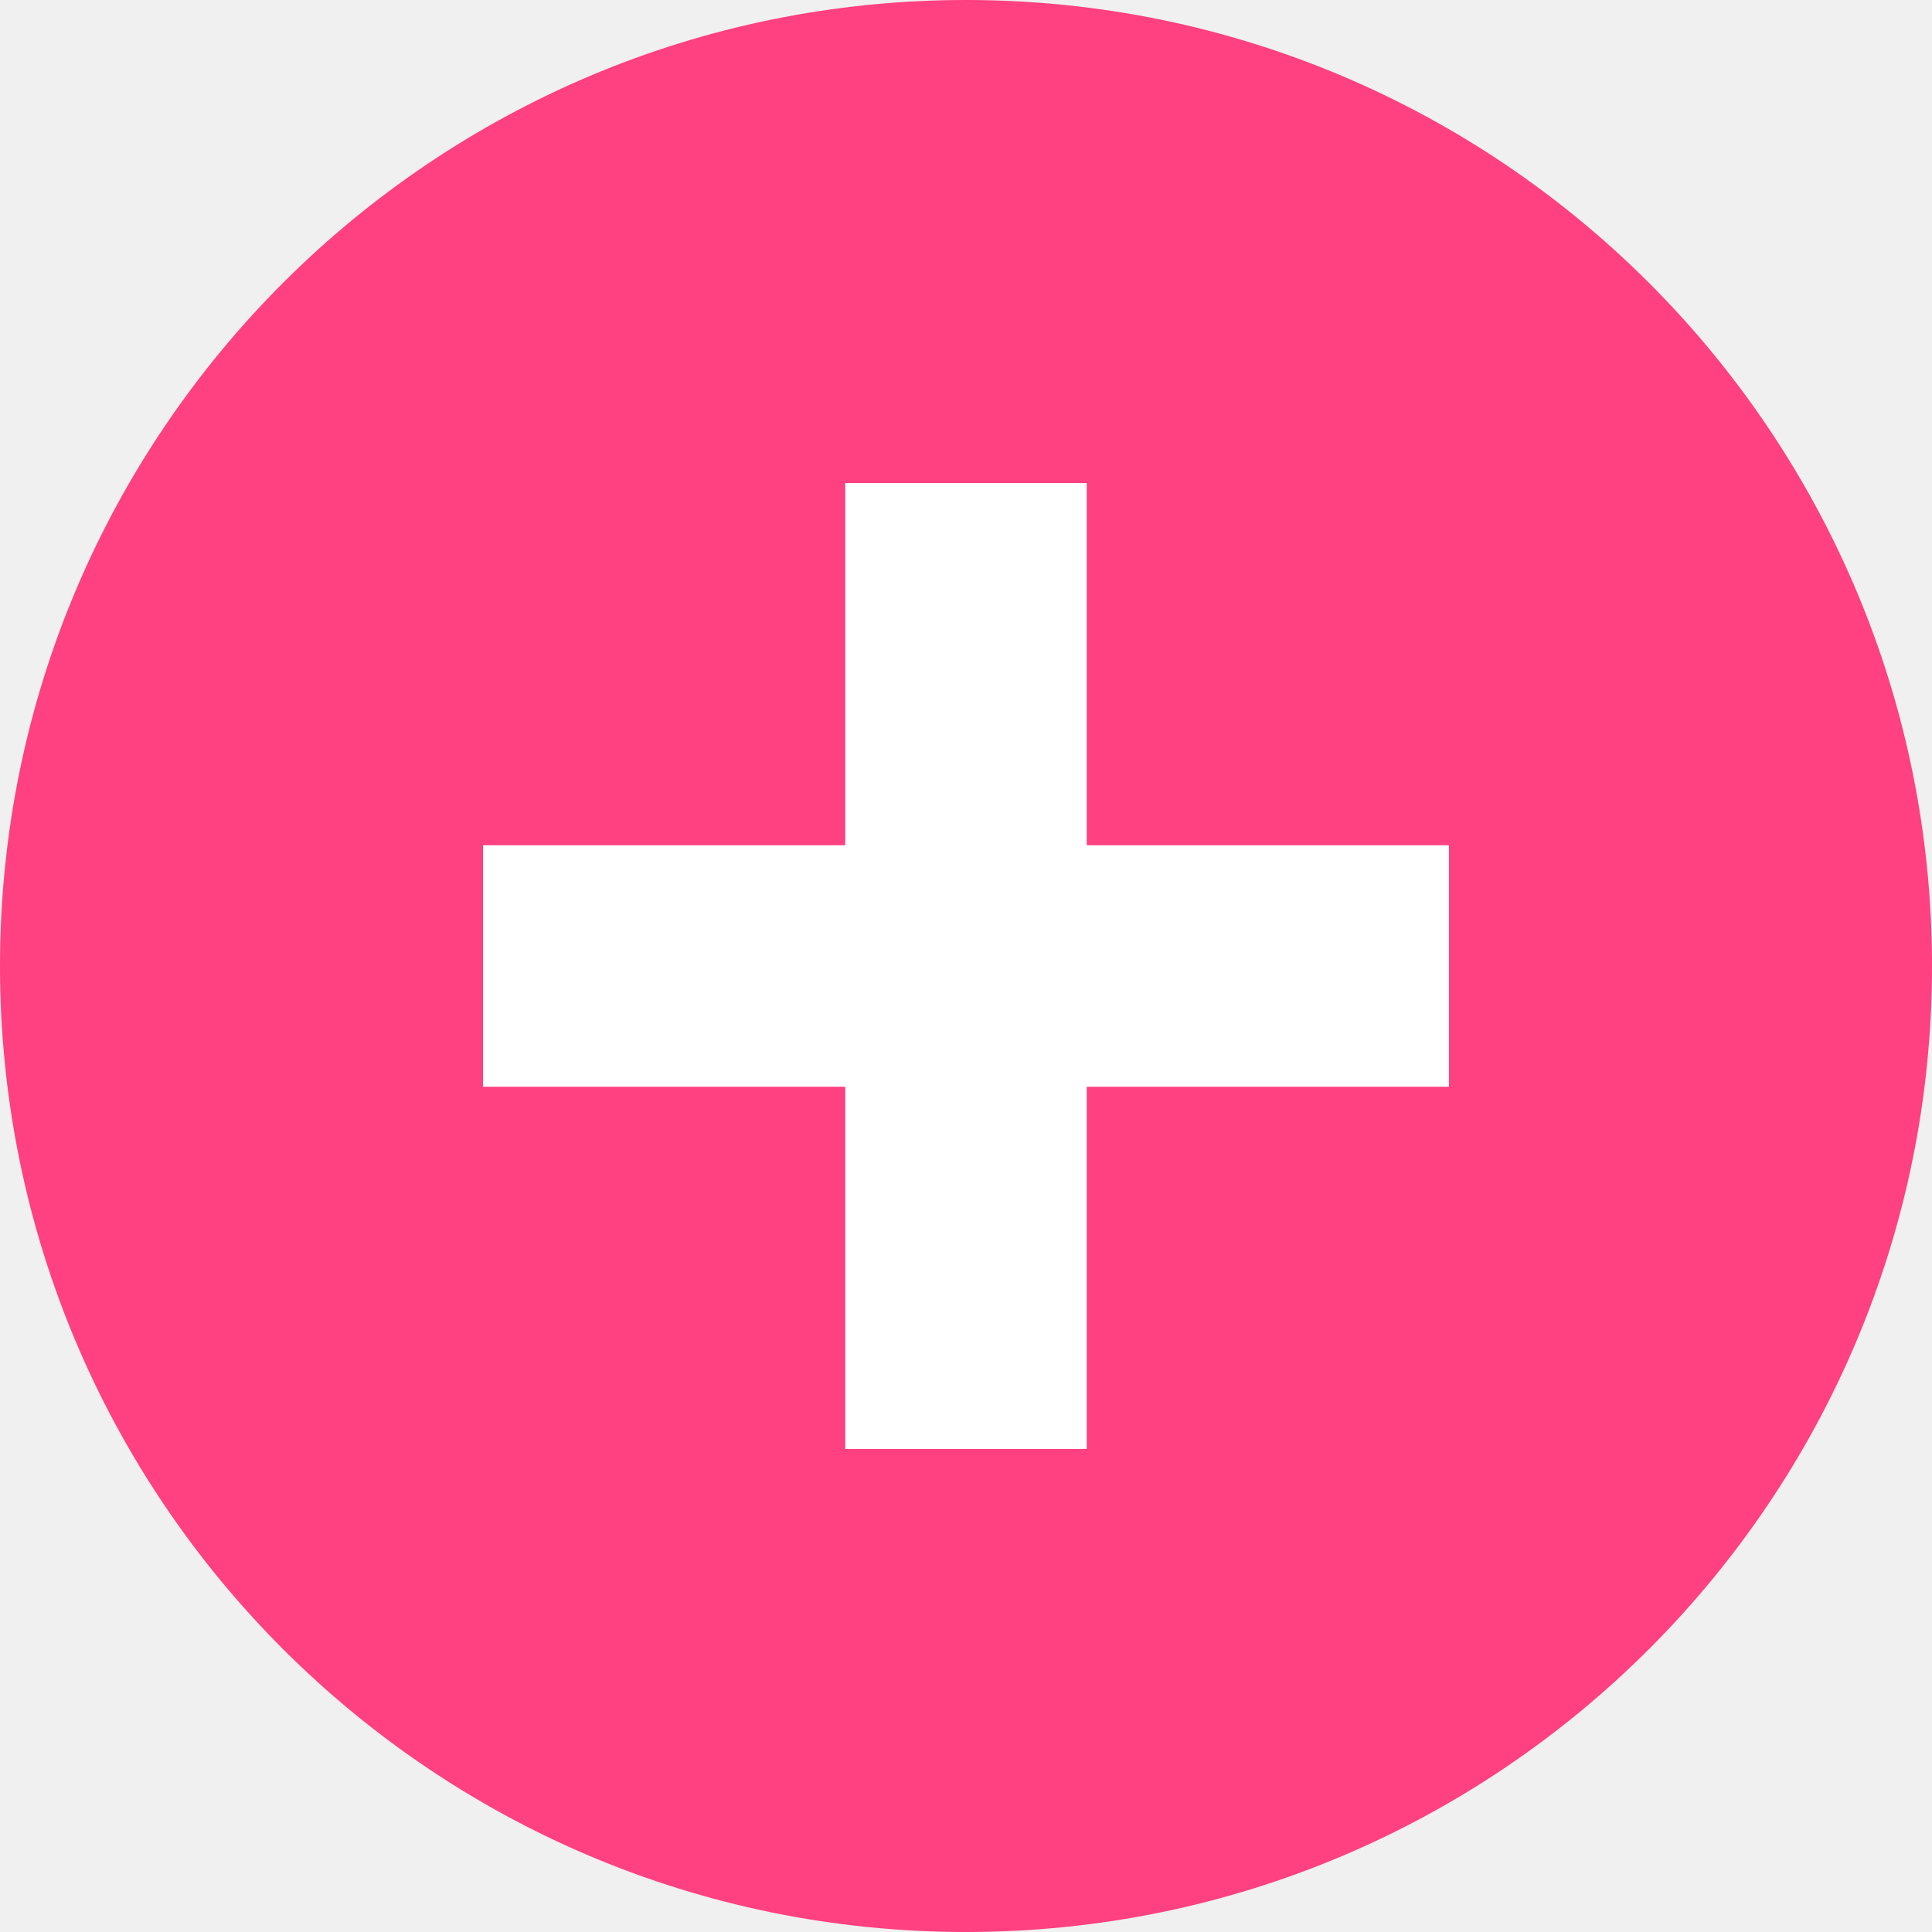
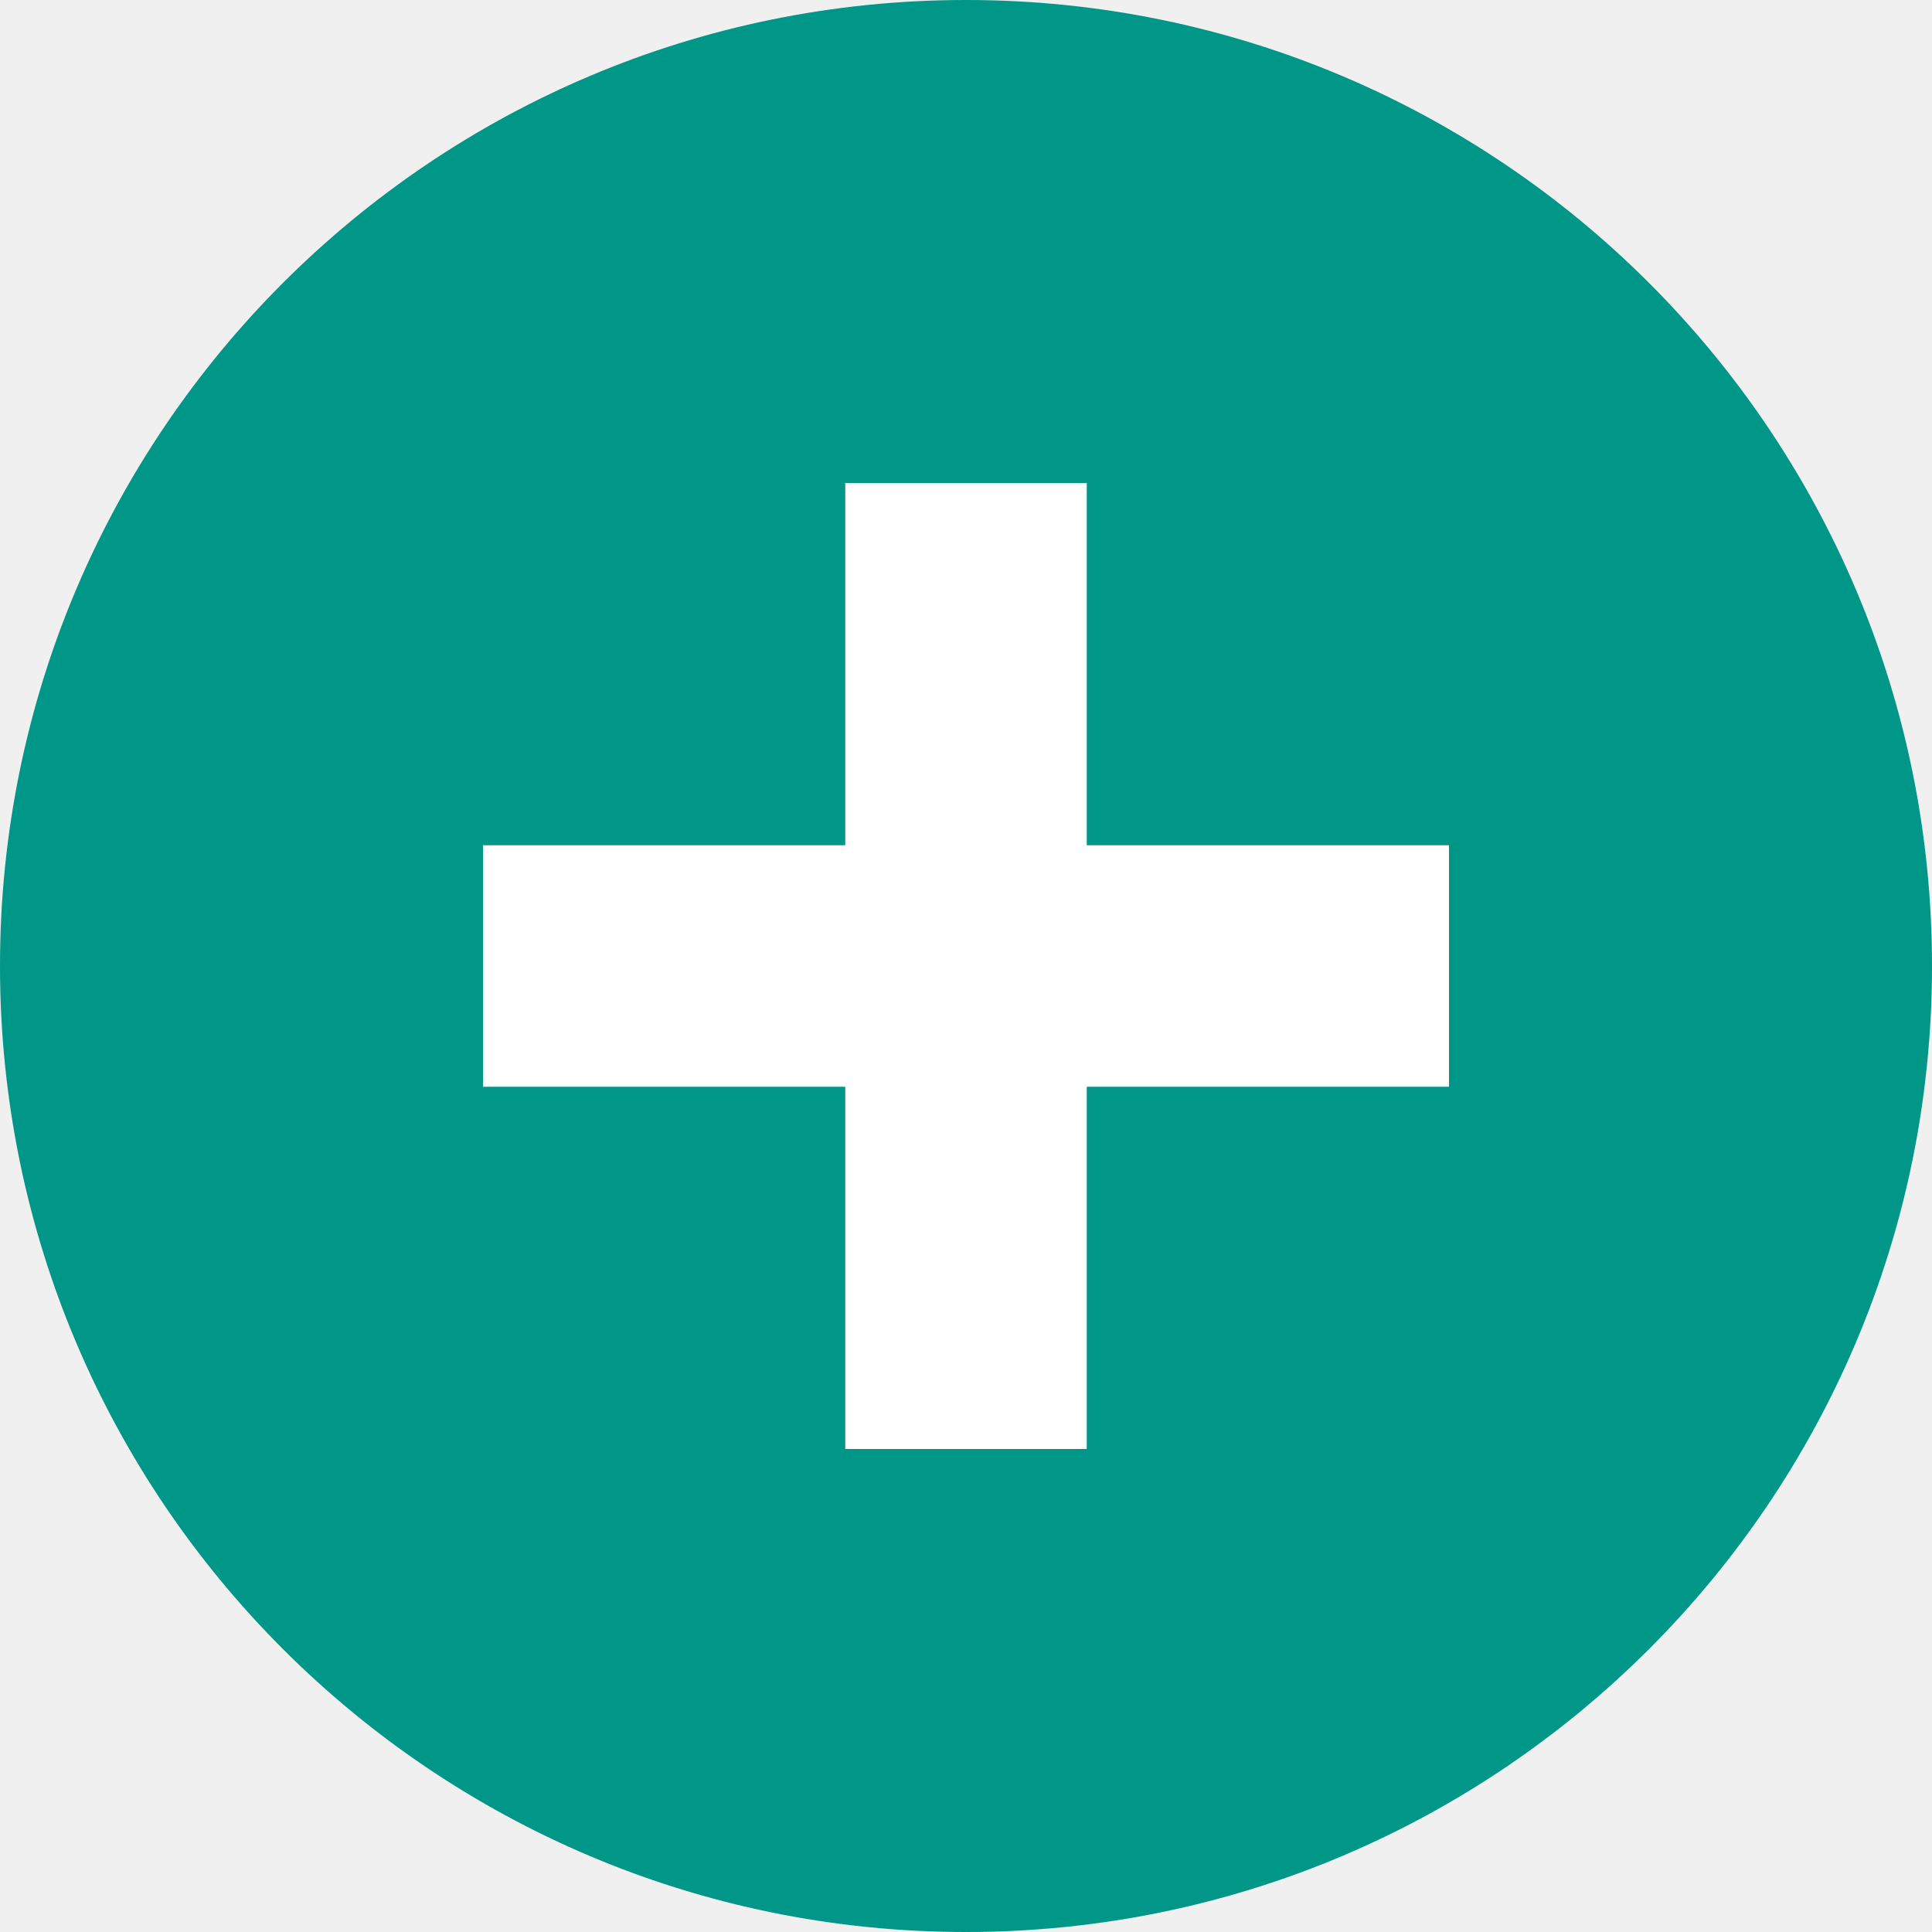
<svg xmlns="http://www.w3.org/2000/svg" width="16" height="16" viewBox="0 0 16 16">
-   <circle cx="8" cy="8" r="8" fill="#FF4081" />
+   <circle cx="8" cy="8" r="8" fill="#009688" />
  <path d="m7 4v3h-3v2h3v3h2v-3h3v-2h-3v-3h-2z" fill="#FFFFFF" />
</svg>
